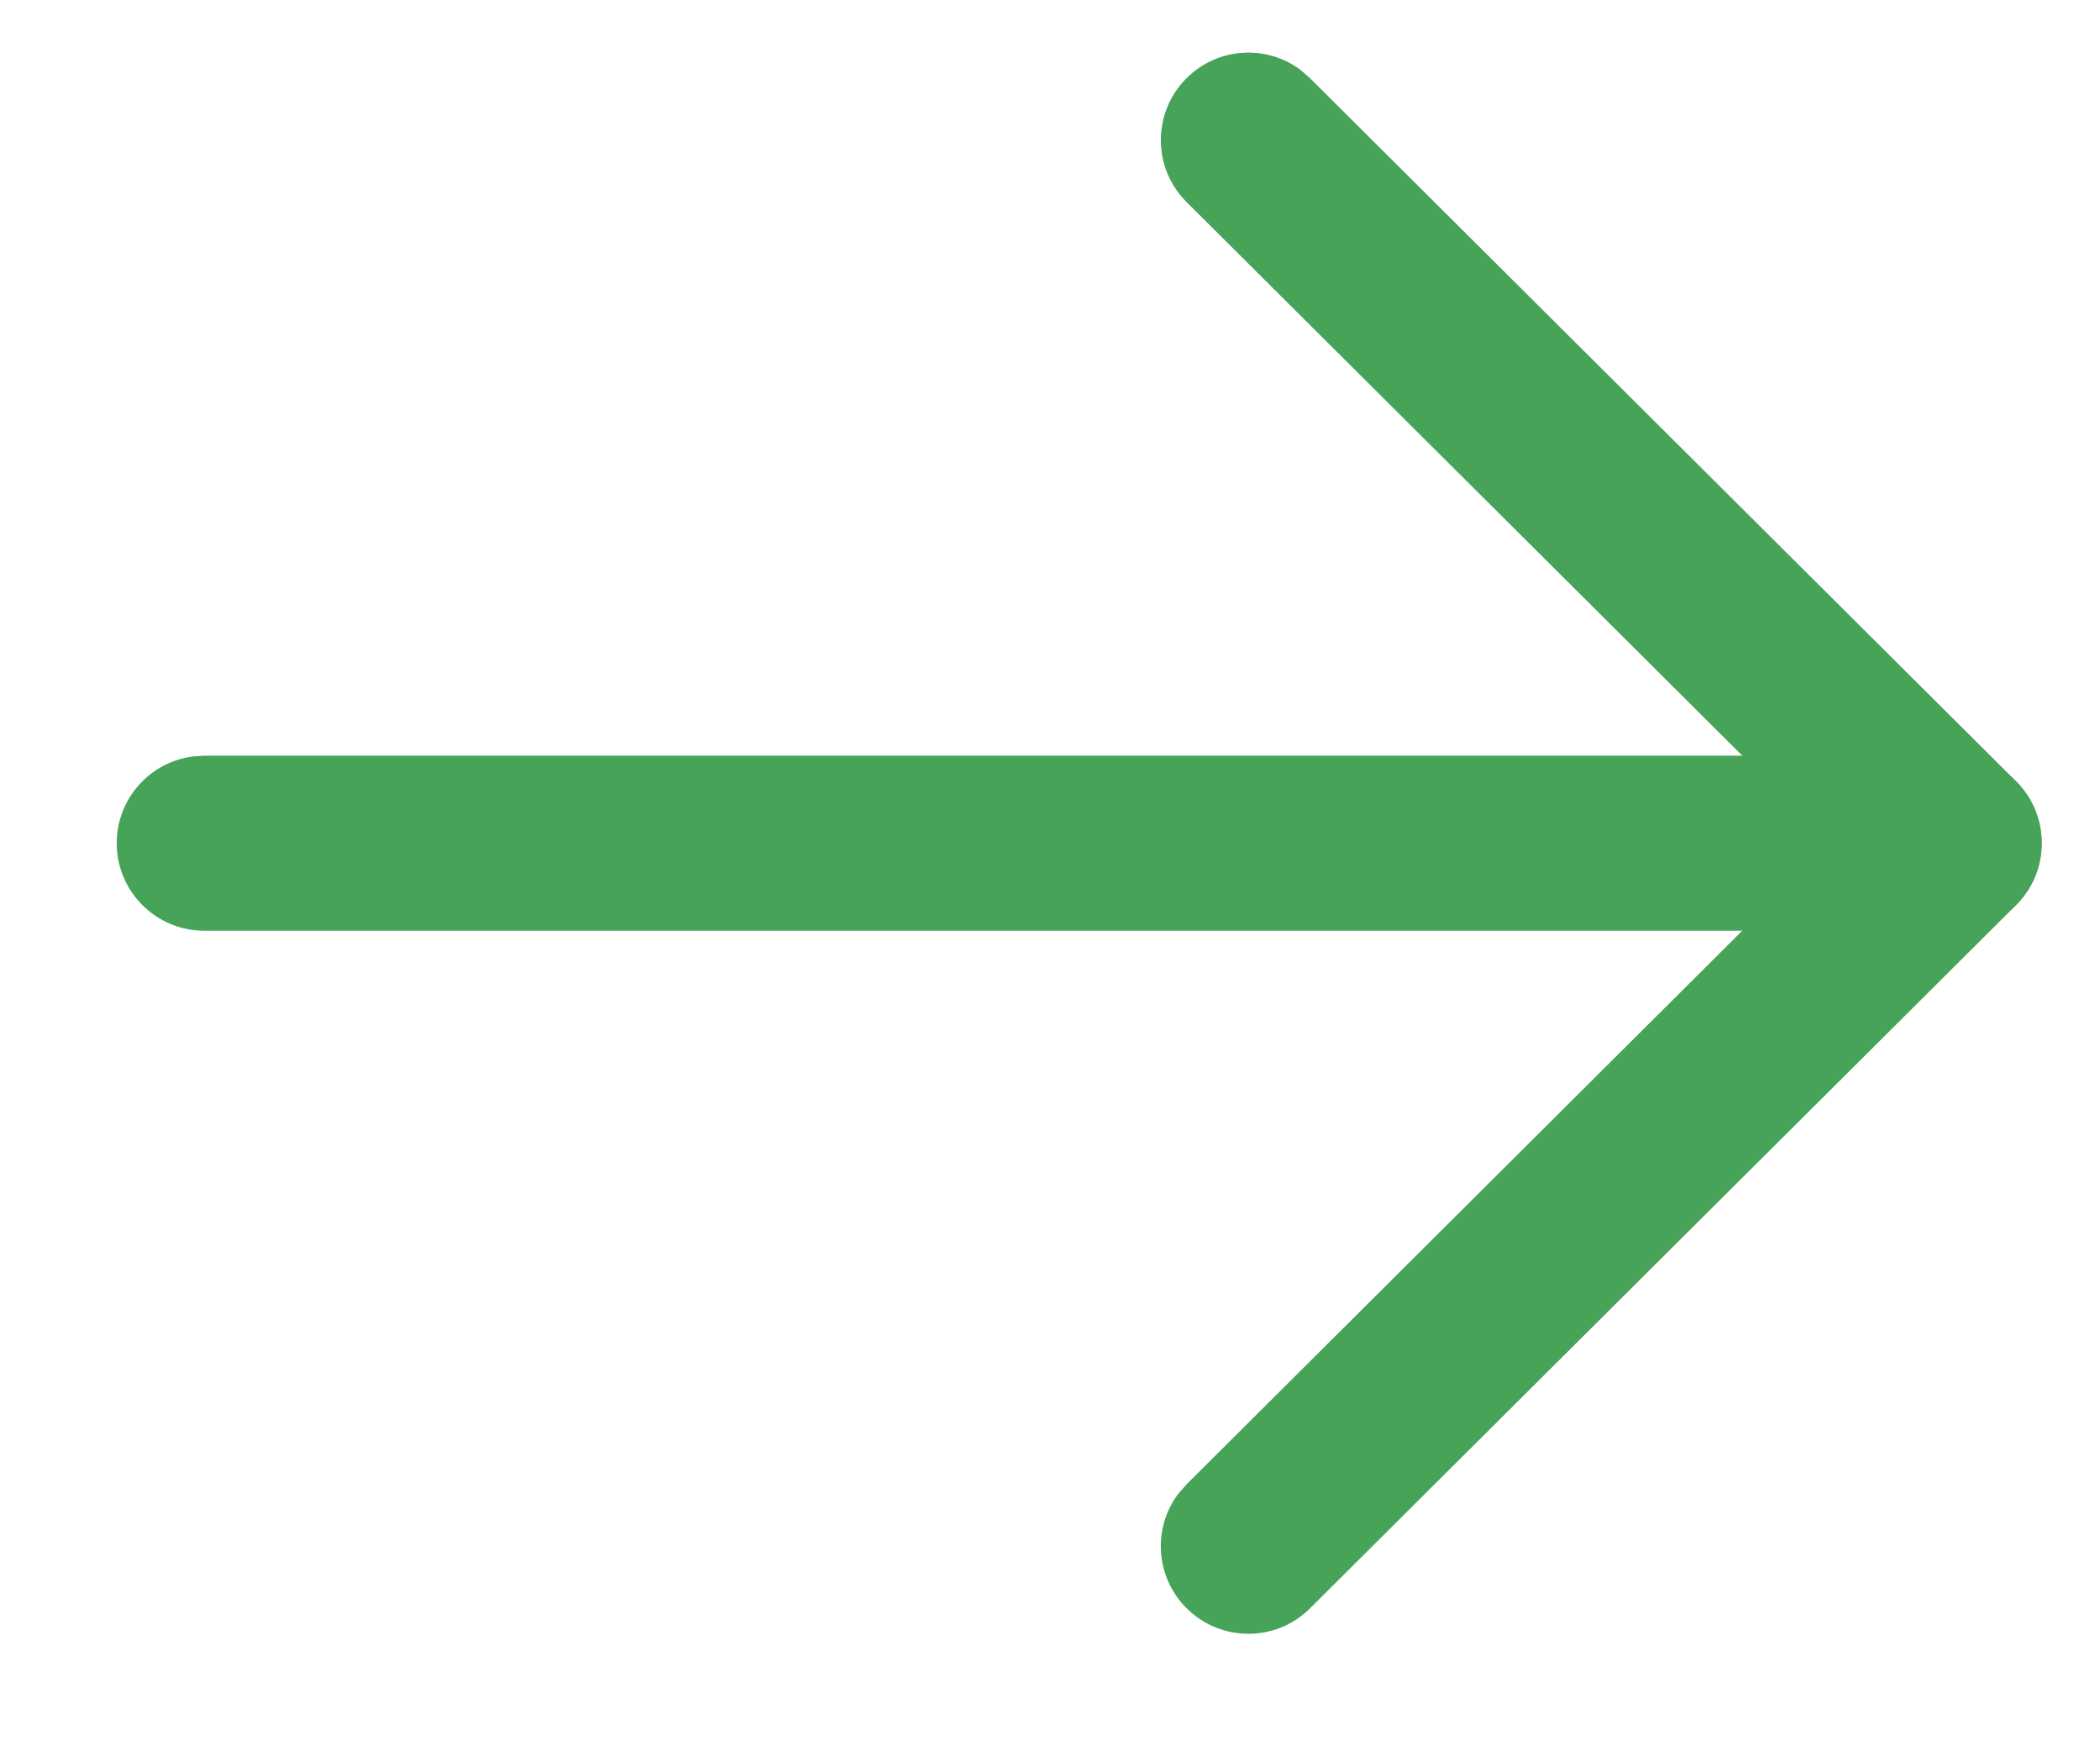
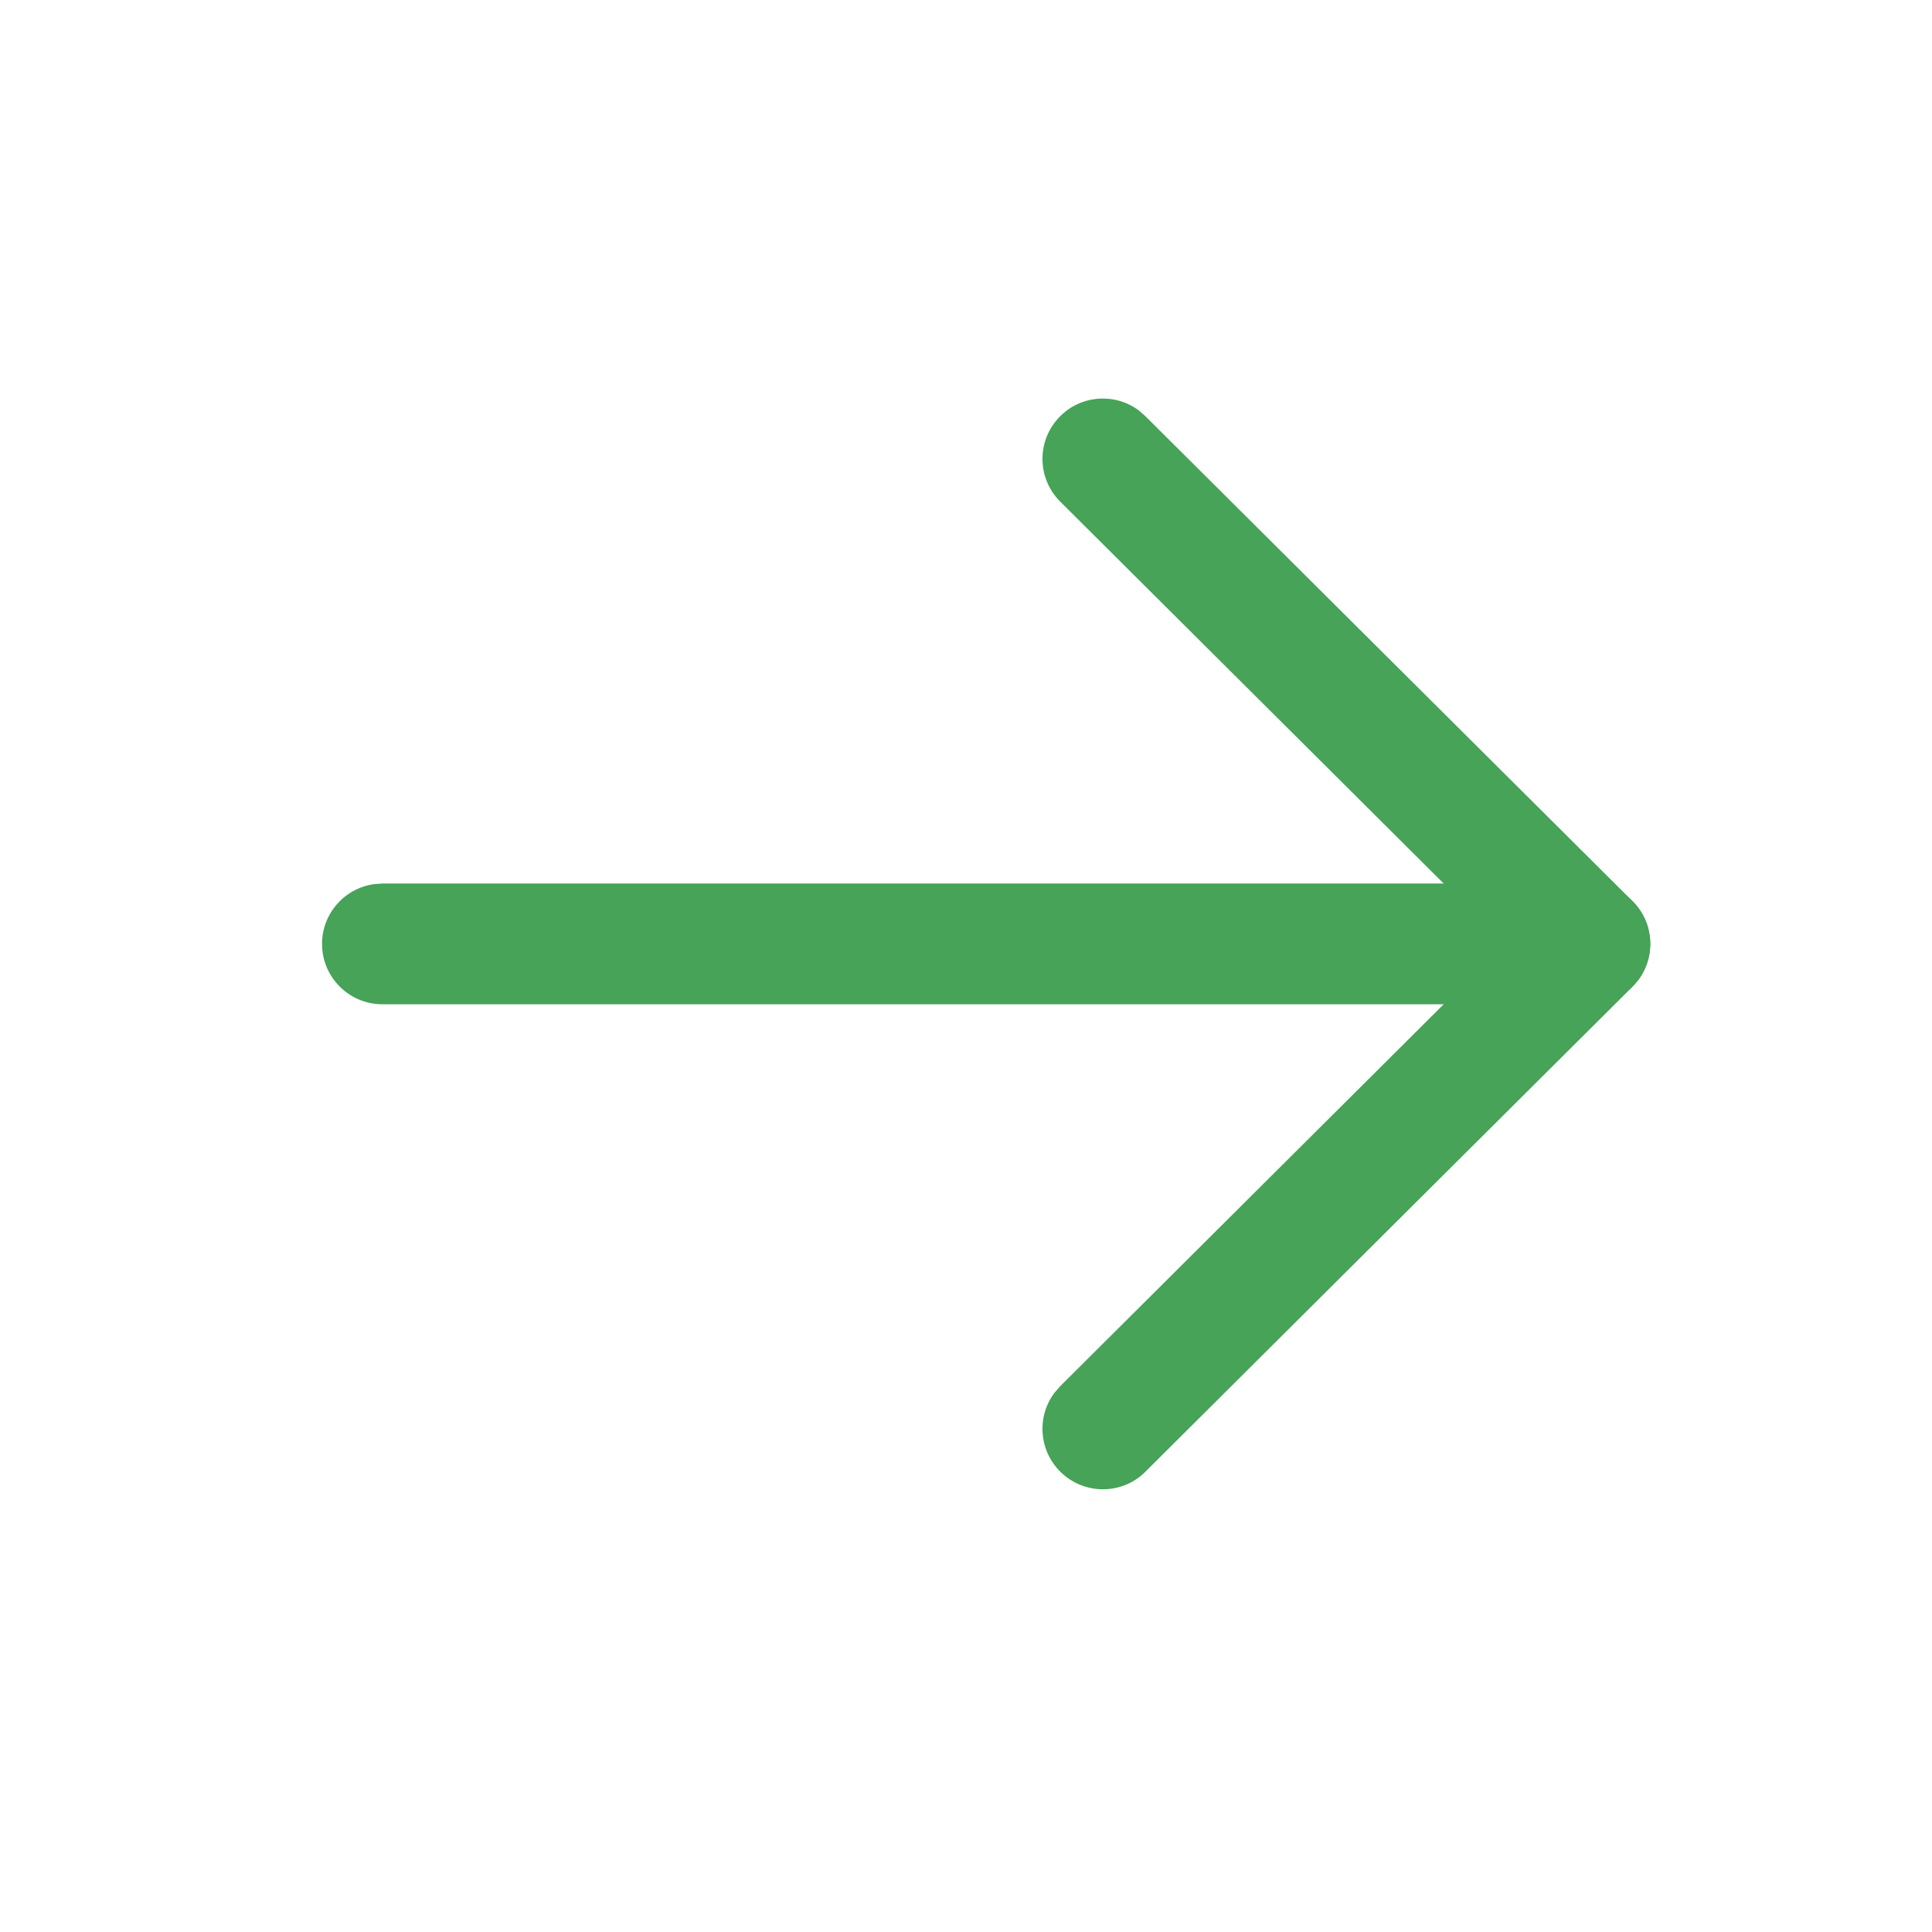
- <svg xmlns="http://www.w3.org/2000/svg" width="12" height="10" viewBox="0 0 12 10" fill="none">
-   <path d="M0.667 4.817C0.667 4.564 0.855 4.355 1.099 4.322L1.167 4.317L11.167 4.317C11.443 4.317 11.667 4.541 11.667 4.817C11.667 5.07 11.479 5.279 11.235 5.313L11.167 5.317L1.167 5.317C0.891 5.317 0.667 5.093 0.667 4.817Z" fill="#46A358" />
-   <path d="M6.781 1.155C6.585 0.96 6.584 0.644 6.779 0.448C6.956 0.27 7.234 0.253 7.43 0.398L7.486 0.447L11.52 4.463C11.698 4.64 11.714 4.919 11.568 5.115L11.52 5.171L7.486 9.188C7.291 9.383 6.974 9.382 6.779 9.186C6.602 9.008 6.586 8.731 6.732 8.535L6.781 8.479L10.458 4.817L6.781 1.155Z" fill="#46A358" />
+ <svg xmlns="http://www.w3.org/2000/svg" width="16" height="16" viewBox="0 0 16 16" fill="none">
+   <path d="M2.667 7.817C2.667 7.564 2.855 7.355 3.099 7.322L3.167 7.317L13.167 7.317C13.443 7.317 13.667 7.541 13.667 7.817C13.667 8.07 13.479 8.279 13.235 8.313L13.167 8.317H3.167C2.891 8.317 2.667 8.093 2.667 7.817Z" fill="#46a358" />
+   <path d="M8.781 4.155C8.585 3.96 8.584 3.644 8.779 3.448C8.956 3.27 9.234 3.253 9.43 3.398L9.486 3.447L13.52 7.463C13.698 7.64 13.714 7.919 13.568 8.115L13.52 8.171L9.486 12.188C9.291 12.383 8.974 12.382 8.779 12.186C8.602 12.008 8.586 11.731 8.732 11.535L8.781 11.479L12.458 7.817L8.781 4.155Z" fill="#46a358" />
</svg>
